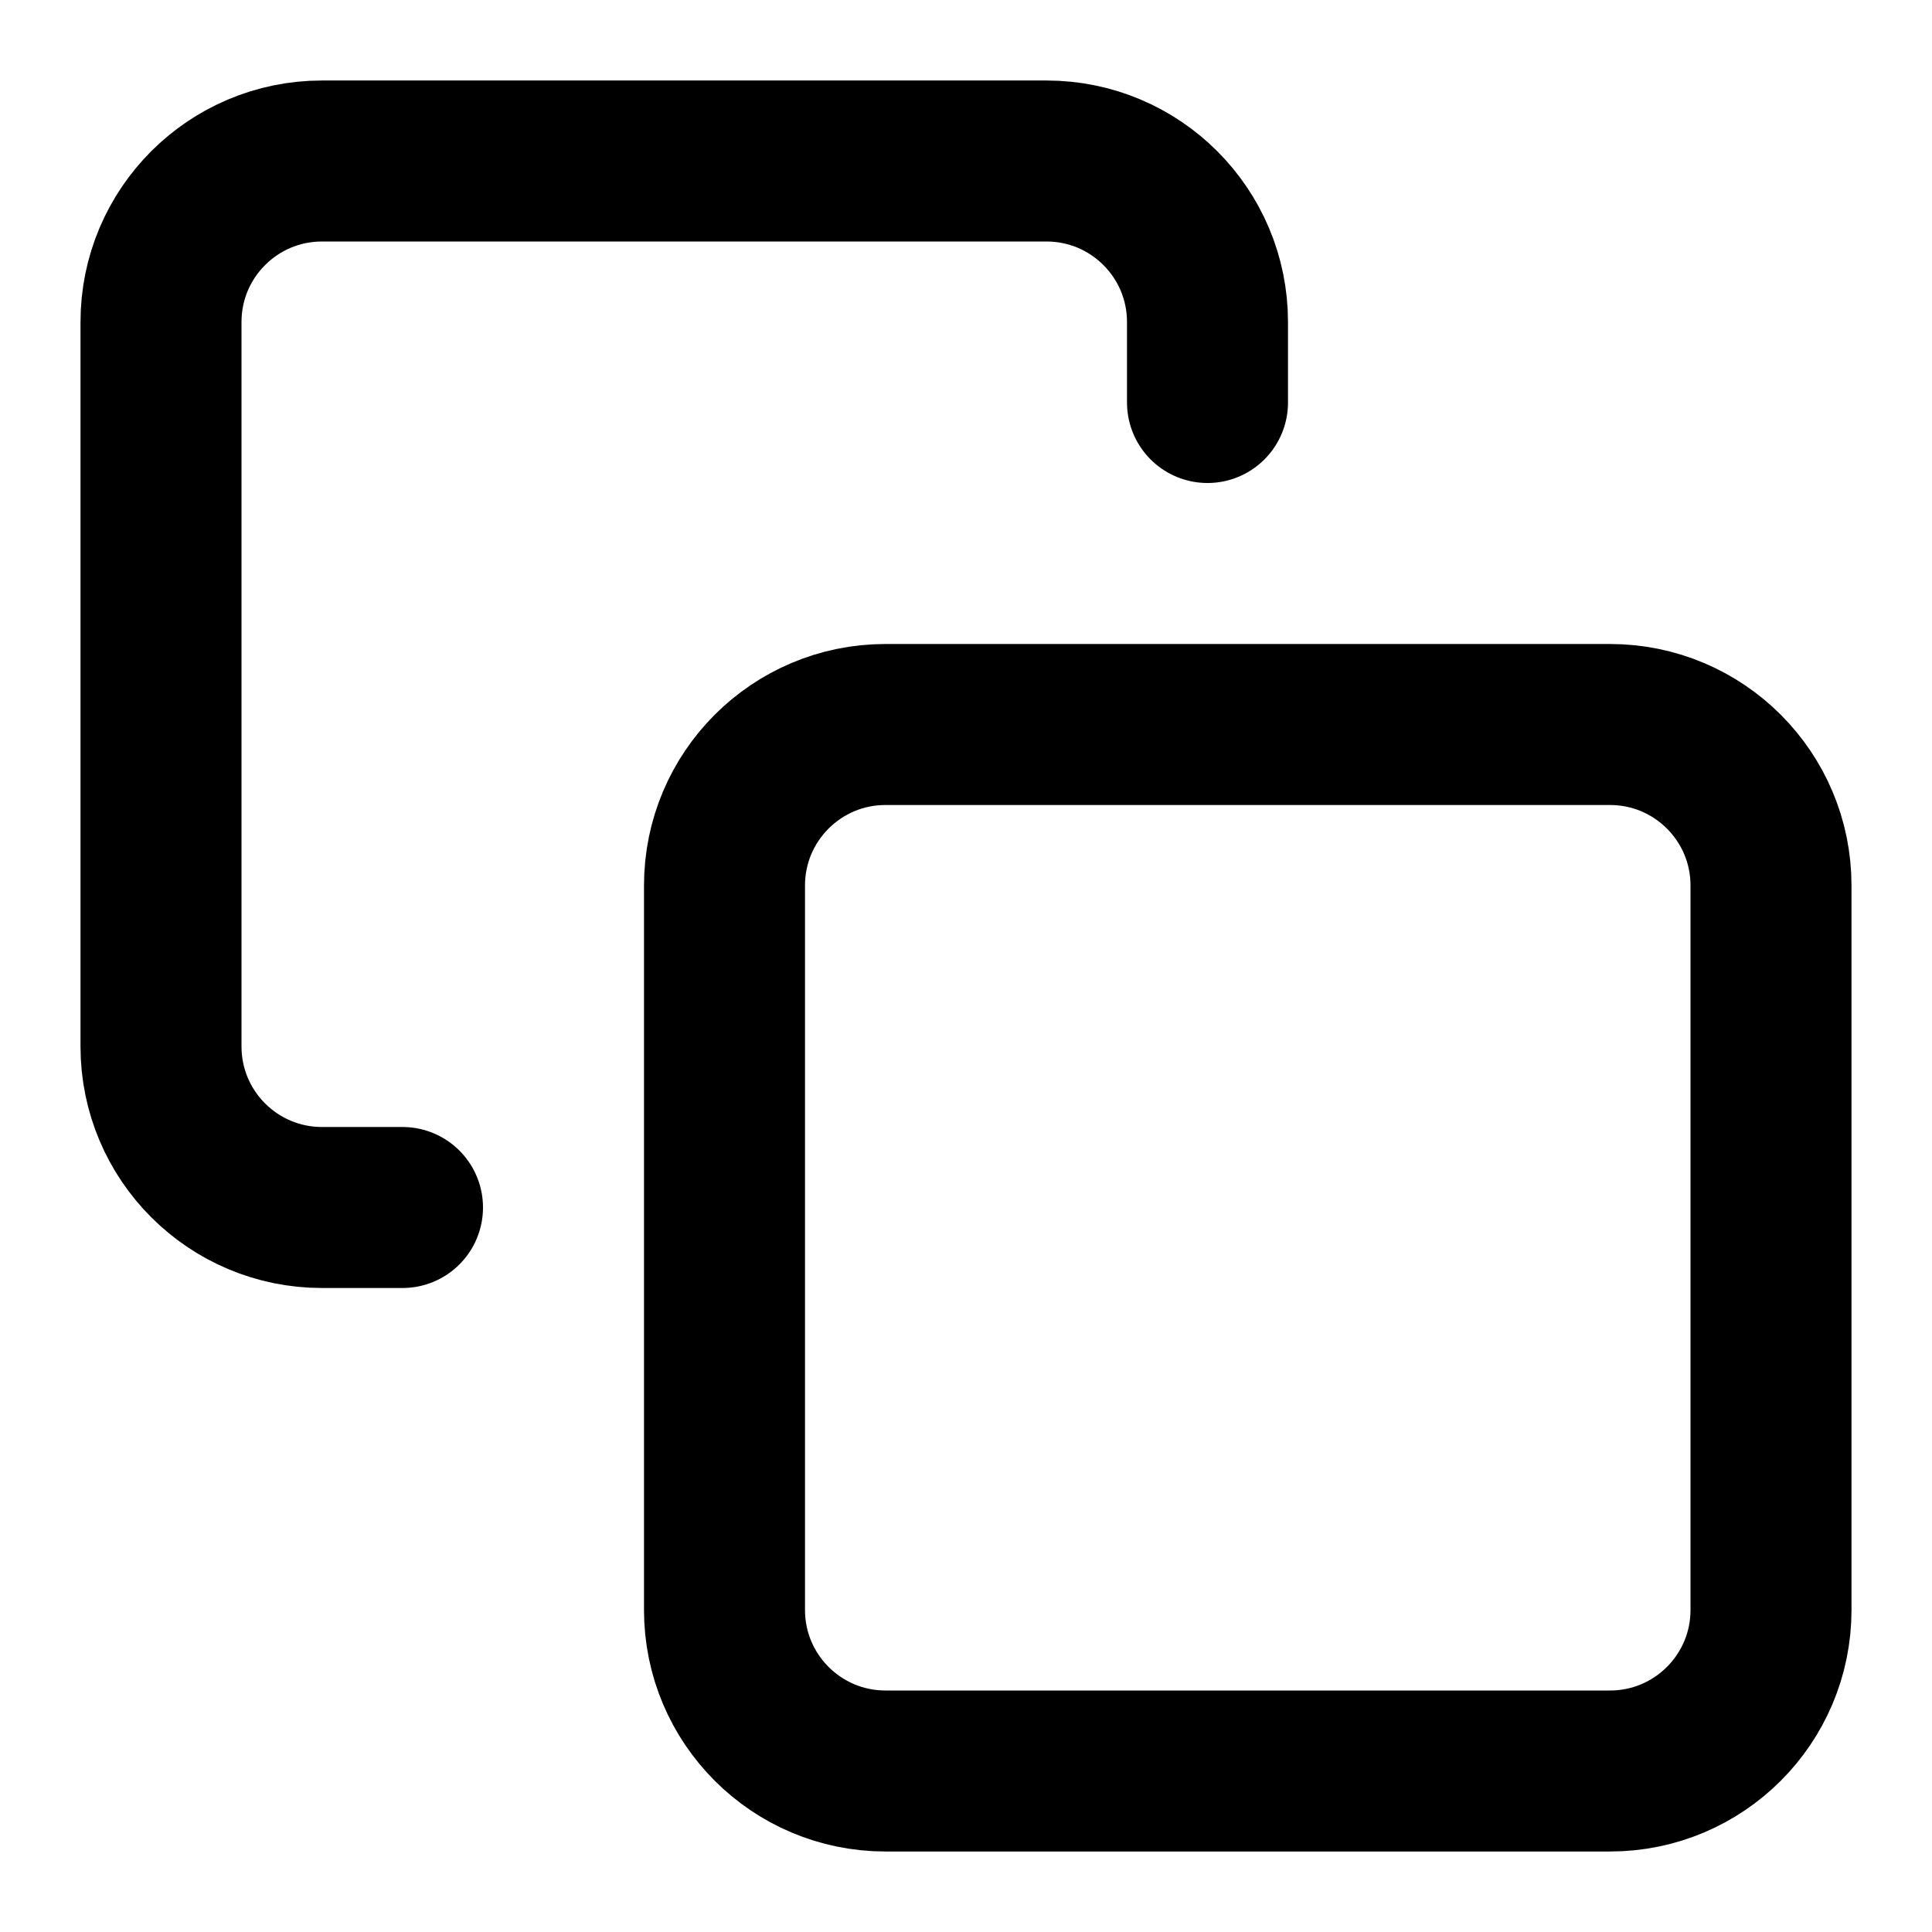
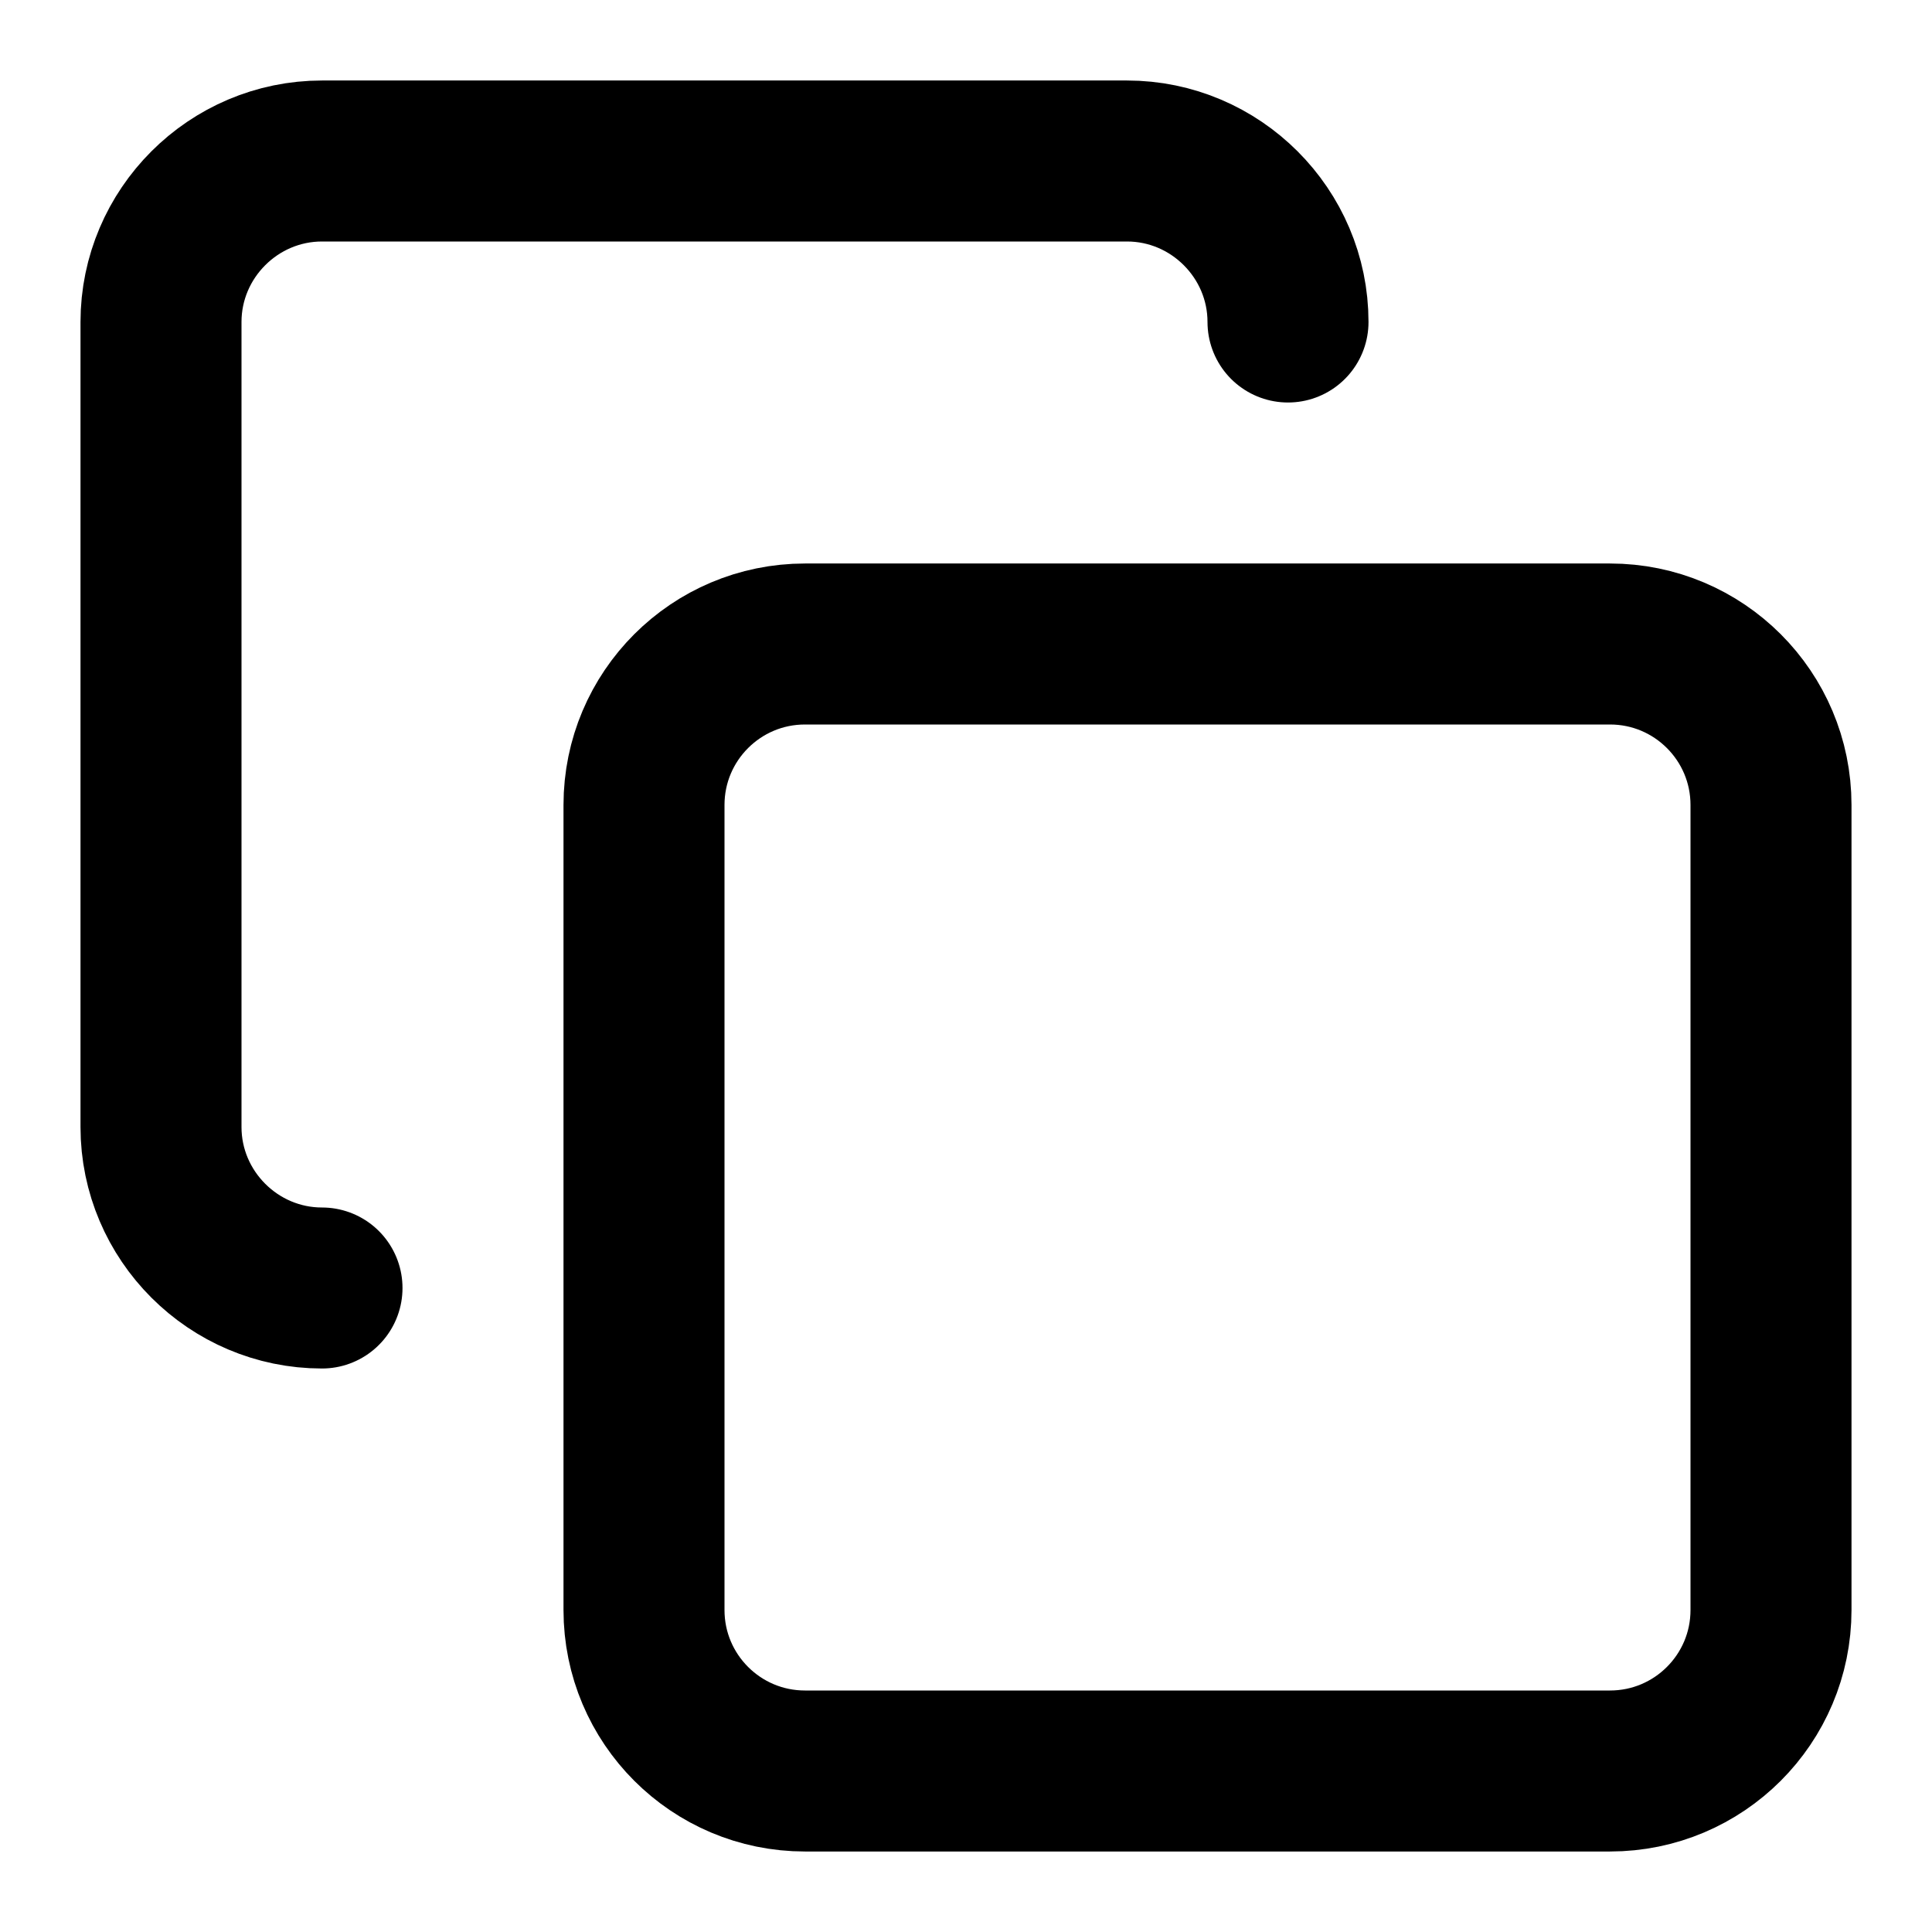
<svg xmlns="http://www.w3.org/2000/svg" width="24" height="24" viewBox="0 0 24 24" fill="none" stroke="currentColor" stroke-width="2" stroke-linecap="round" stroke-linejoin="round">
-   <rect x="9" y="9" width="13" height="13" rx="2" ry="2" />
-   <path d="M5 15H4a2 2 0 0 1-2-2V4a2 2 0 0 1 2-2h9a2 2 0 0 1 2 2v1" />
+   <rect width="14" height="14" x="8" y="8" rx="2" ry="2" />
+   <path d="M4 16c-1.1 0-2-.9-2-2V4c0-1.1.9-2 2-2h10c1.1 0 2 .9 2 2" />
</svg>
